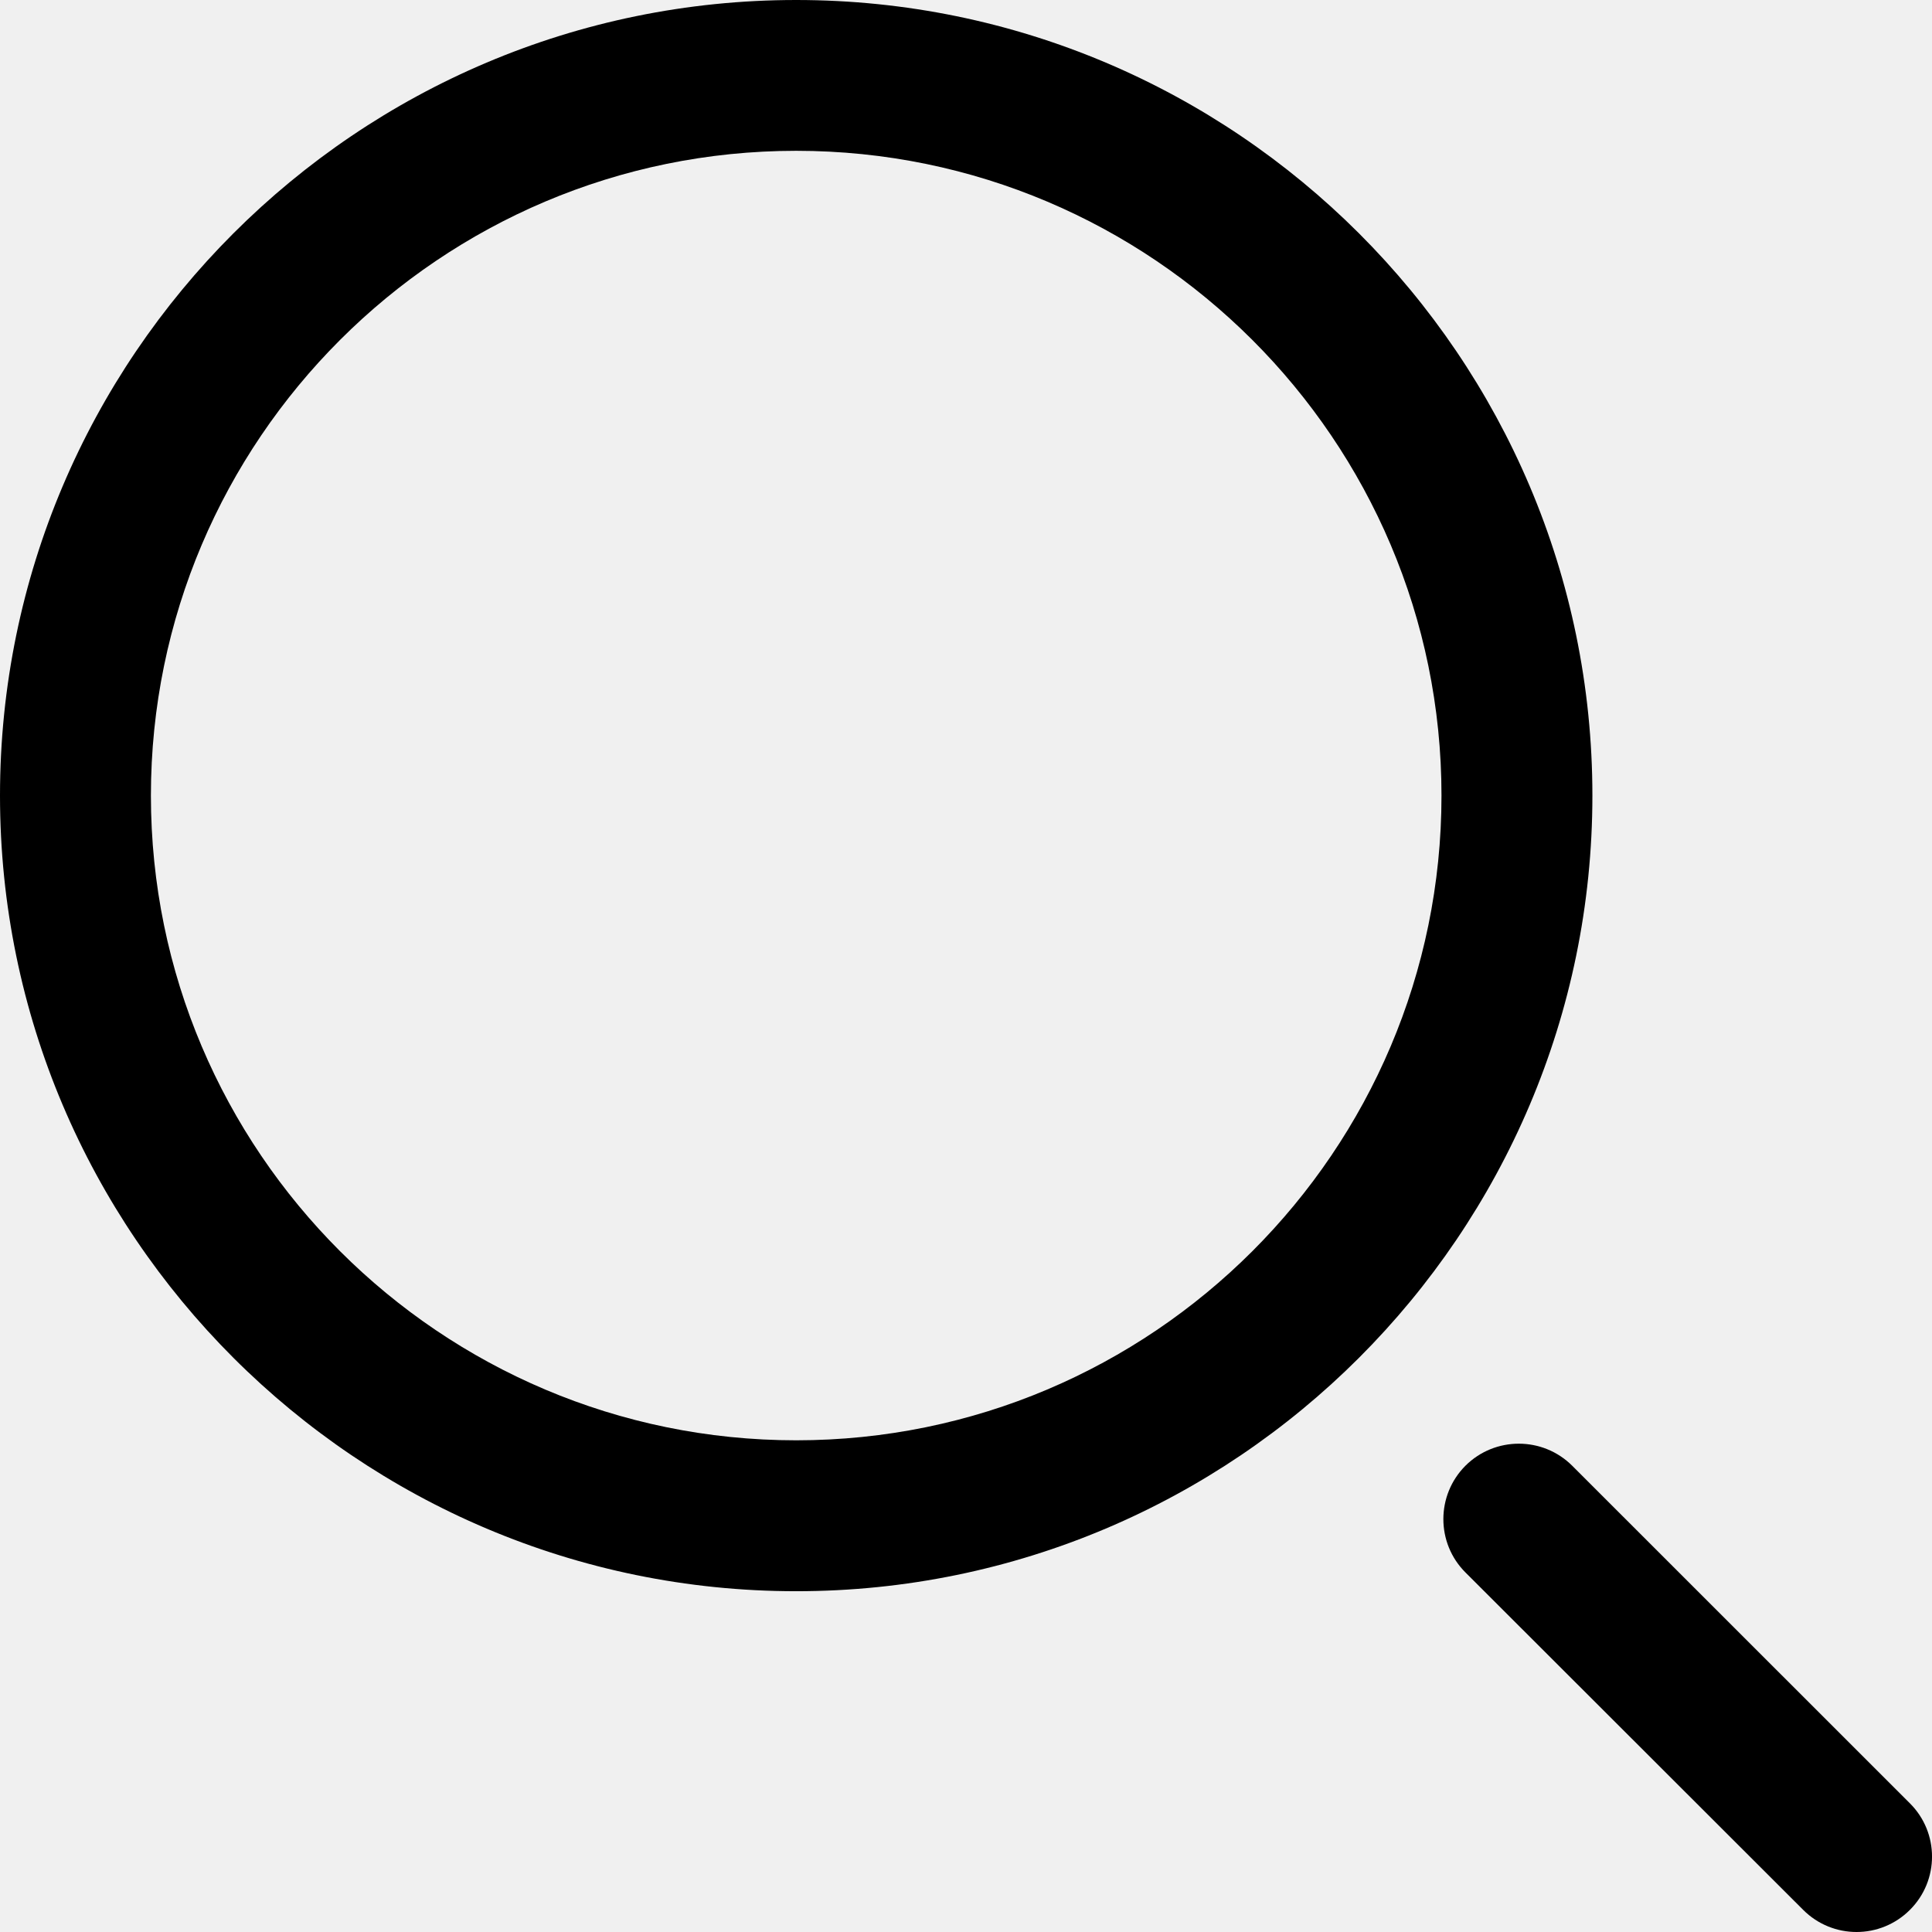
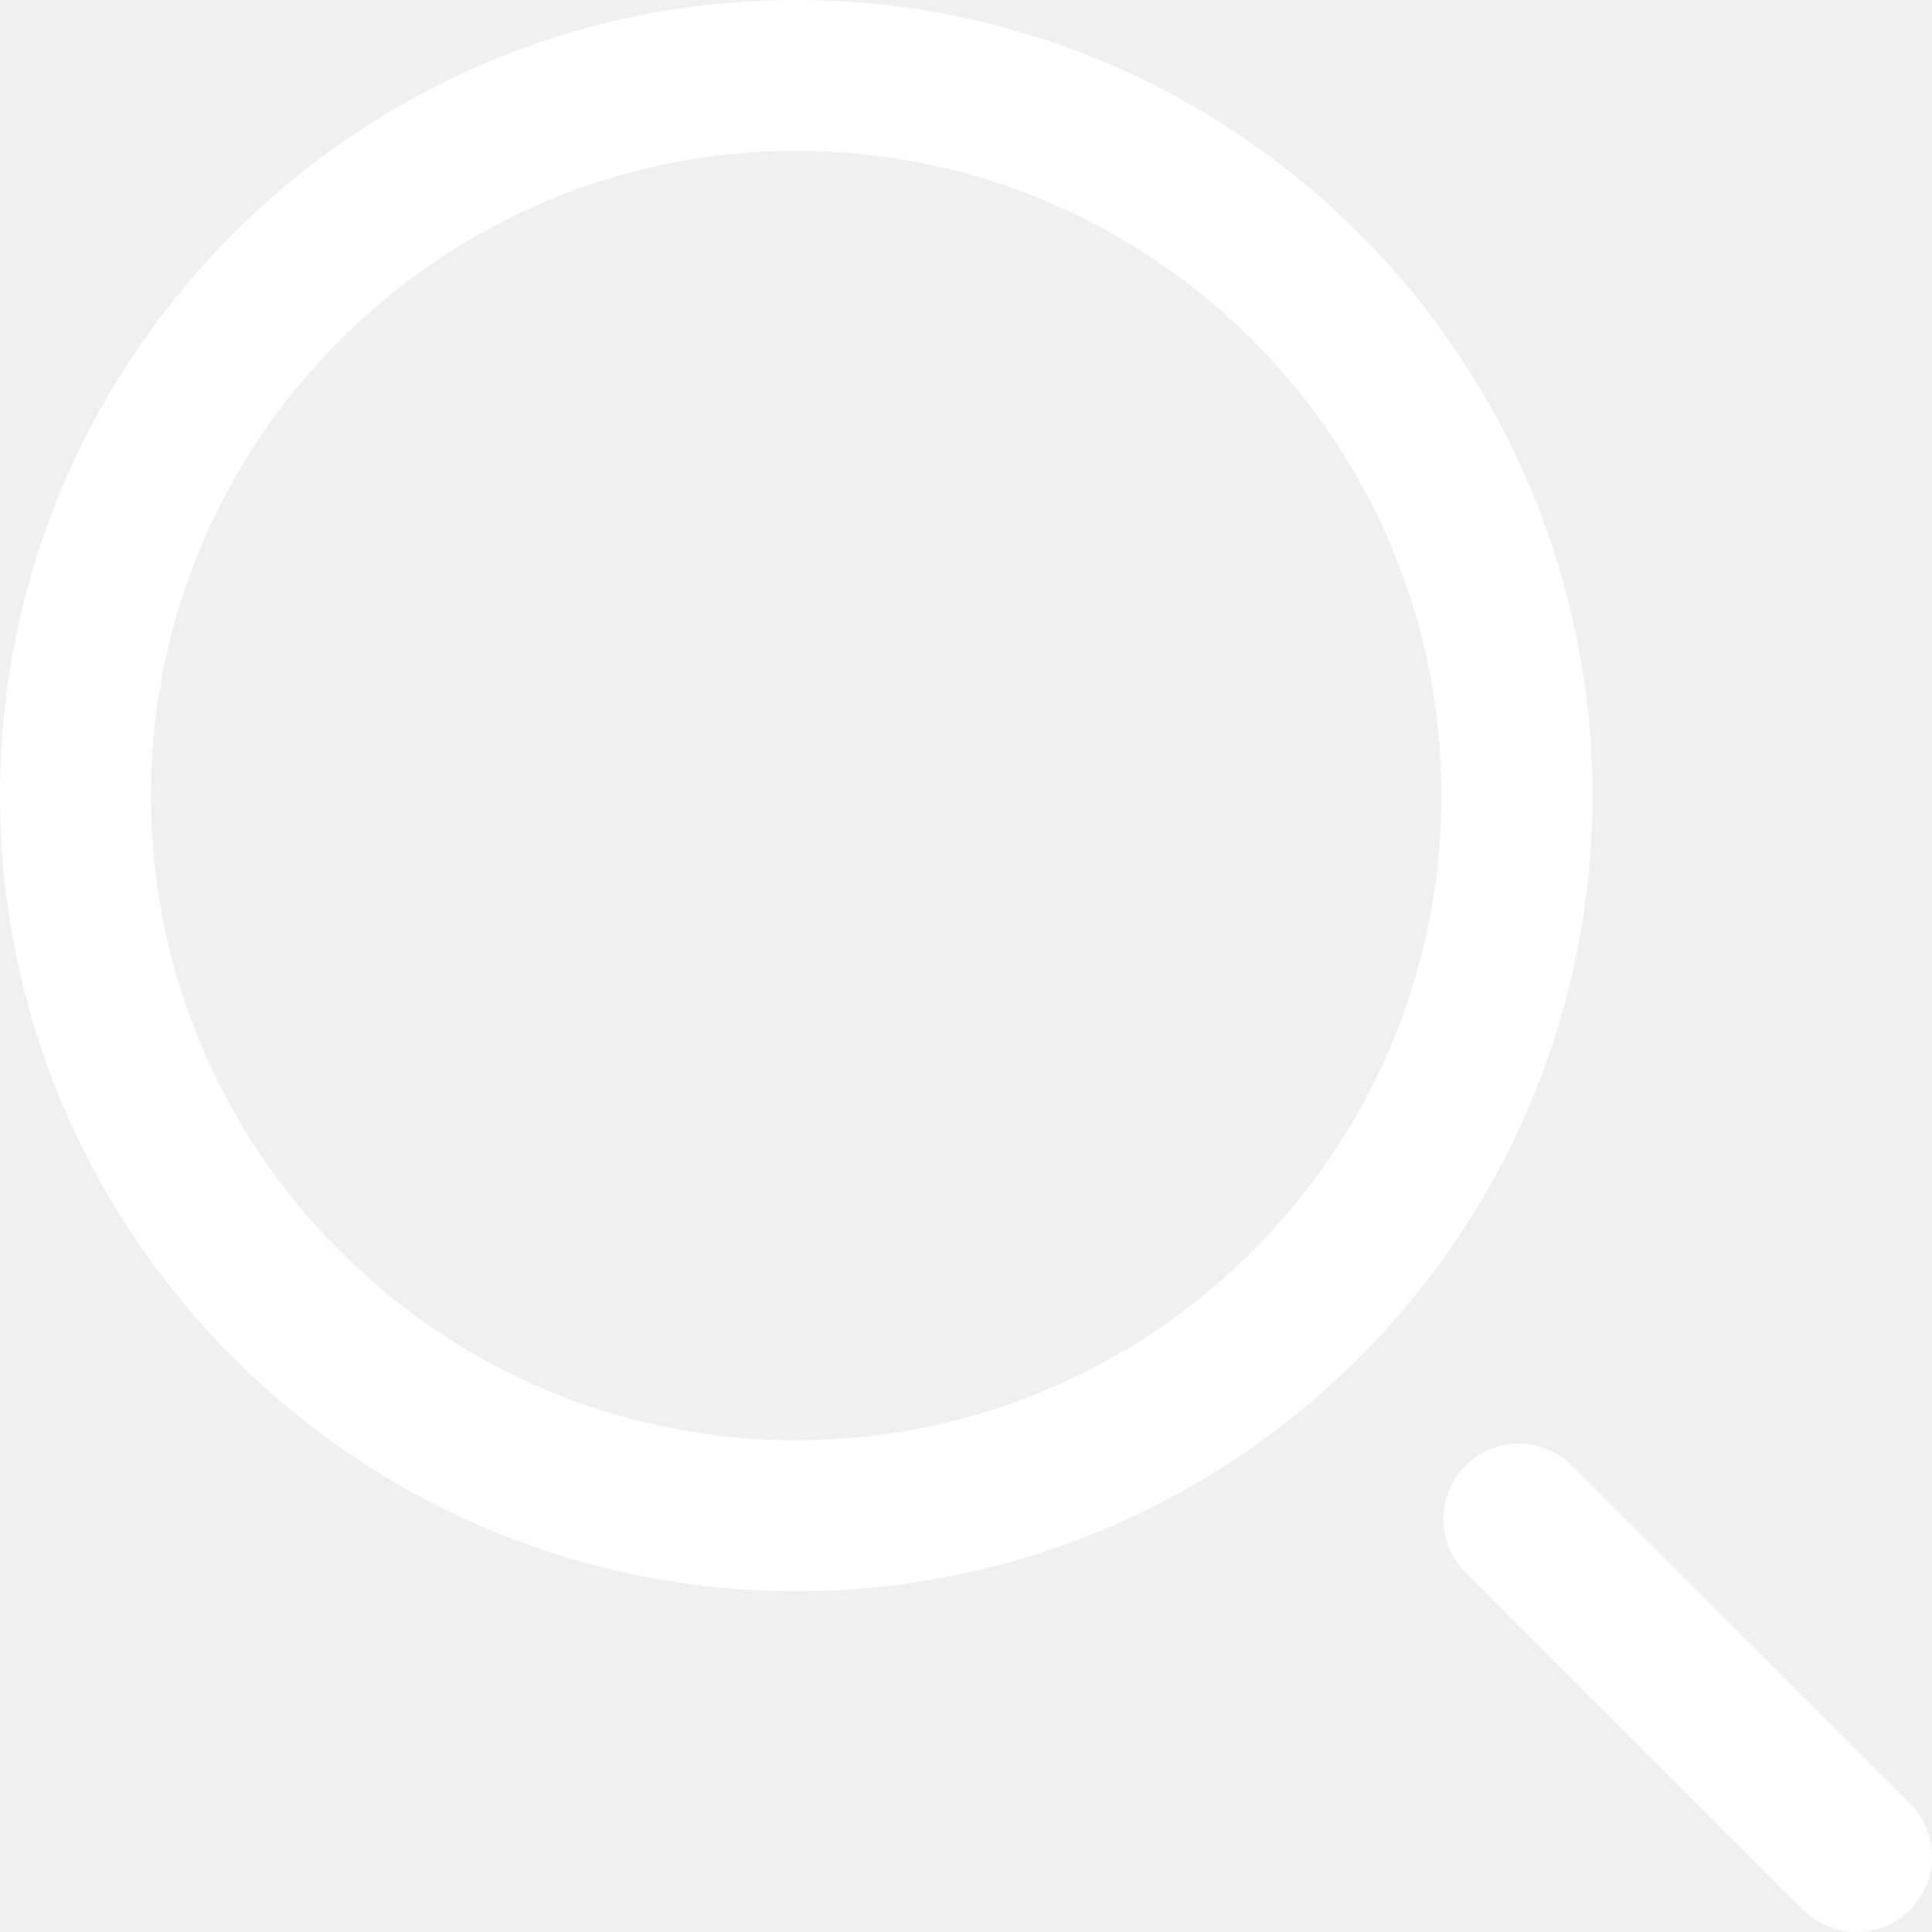
<svg xmlns="http://www.w3.org/2000/svg" width="18" height="18" viewBox="0 0 18 18" fill="none">
-   <path fill-rule="evenodd" clip-rule="evenodd" d="M7.418 14.825C3.328 14.825 0 11.499 0 7.412C0 3.325 3.328 0 7.418 0C11.508 0 14.836 3.325 14.836 7.412C14.836 11.499 11.508 14.825 7.418 14.825ZM7.418 1.405C4.103 1.405 1.406 4.1 1.406 7.412C1.406 10.725 4.103 13.419 7.418 13.419C10.733 13.419 13.43 10.725 13.43 7.412C13.43 4.1 10.733 1.405 7.418 1.405ZM17.794 16.801C18.069 17.075 18.069 17.52 17.794 17.794C17.657 17.931 17.477 18 17.297 18C17.117 18 16.937 17.931 16.8 17.794L13.653 14.65C13.379 14.376 13.379 13.931 13.653 13.656C13.928 13.382 14.373 13.382 14.648 13.656L17.794 16.801Z" fill="currentColor" />
+   <path fill-rule="evenodd" clip-rule="evenodd" d="M7.418 14.825C3.328 14.825 0 11.499 0 7.412C0 3.325 3.328 0 7.418 0C11.508 0 14.836 3.325 14.836 7.412C14.836 11.499 11.508 14.825 7.418 14.825ZM7.418 1.405C4.103 1.405 1.406 4.1 1.406 7.412C1.406 10.725 4.103 13.419 7.418 13.419C10.733 13.419 13.43 10.725 13.43 7.412C13.43 4.1 10.733 1.405 7.418 1.405ZM17.794 16.801C18.069 17.075 18.069 17.52 17.794 17.794C17.657 17.931 17.477 18 17.297 18C17.117 18 16.937 17.931 16.8 17.794L13.653 14.65C13.379 14.376 13.379 13.931 13.653 13.656C13.928 13.382 14.373 13.382 14.648 13.656L17.794 16.801Z" fill="white" />
</svg>
